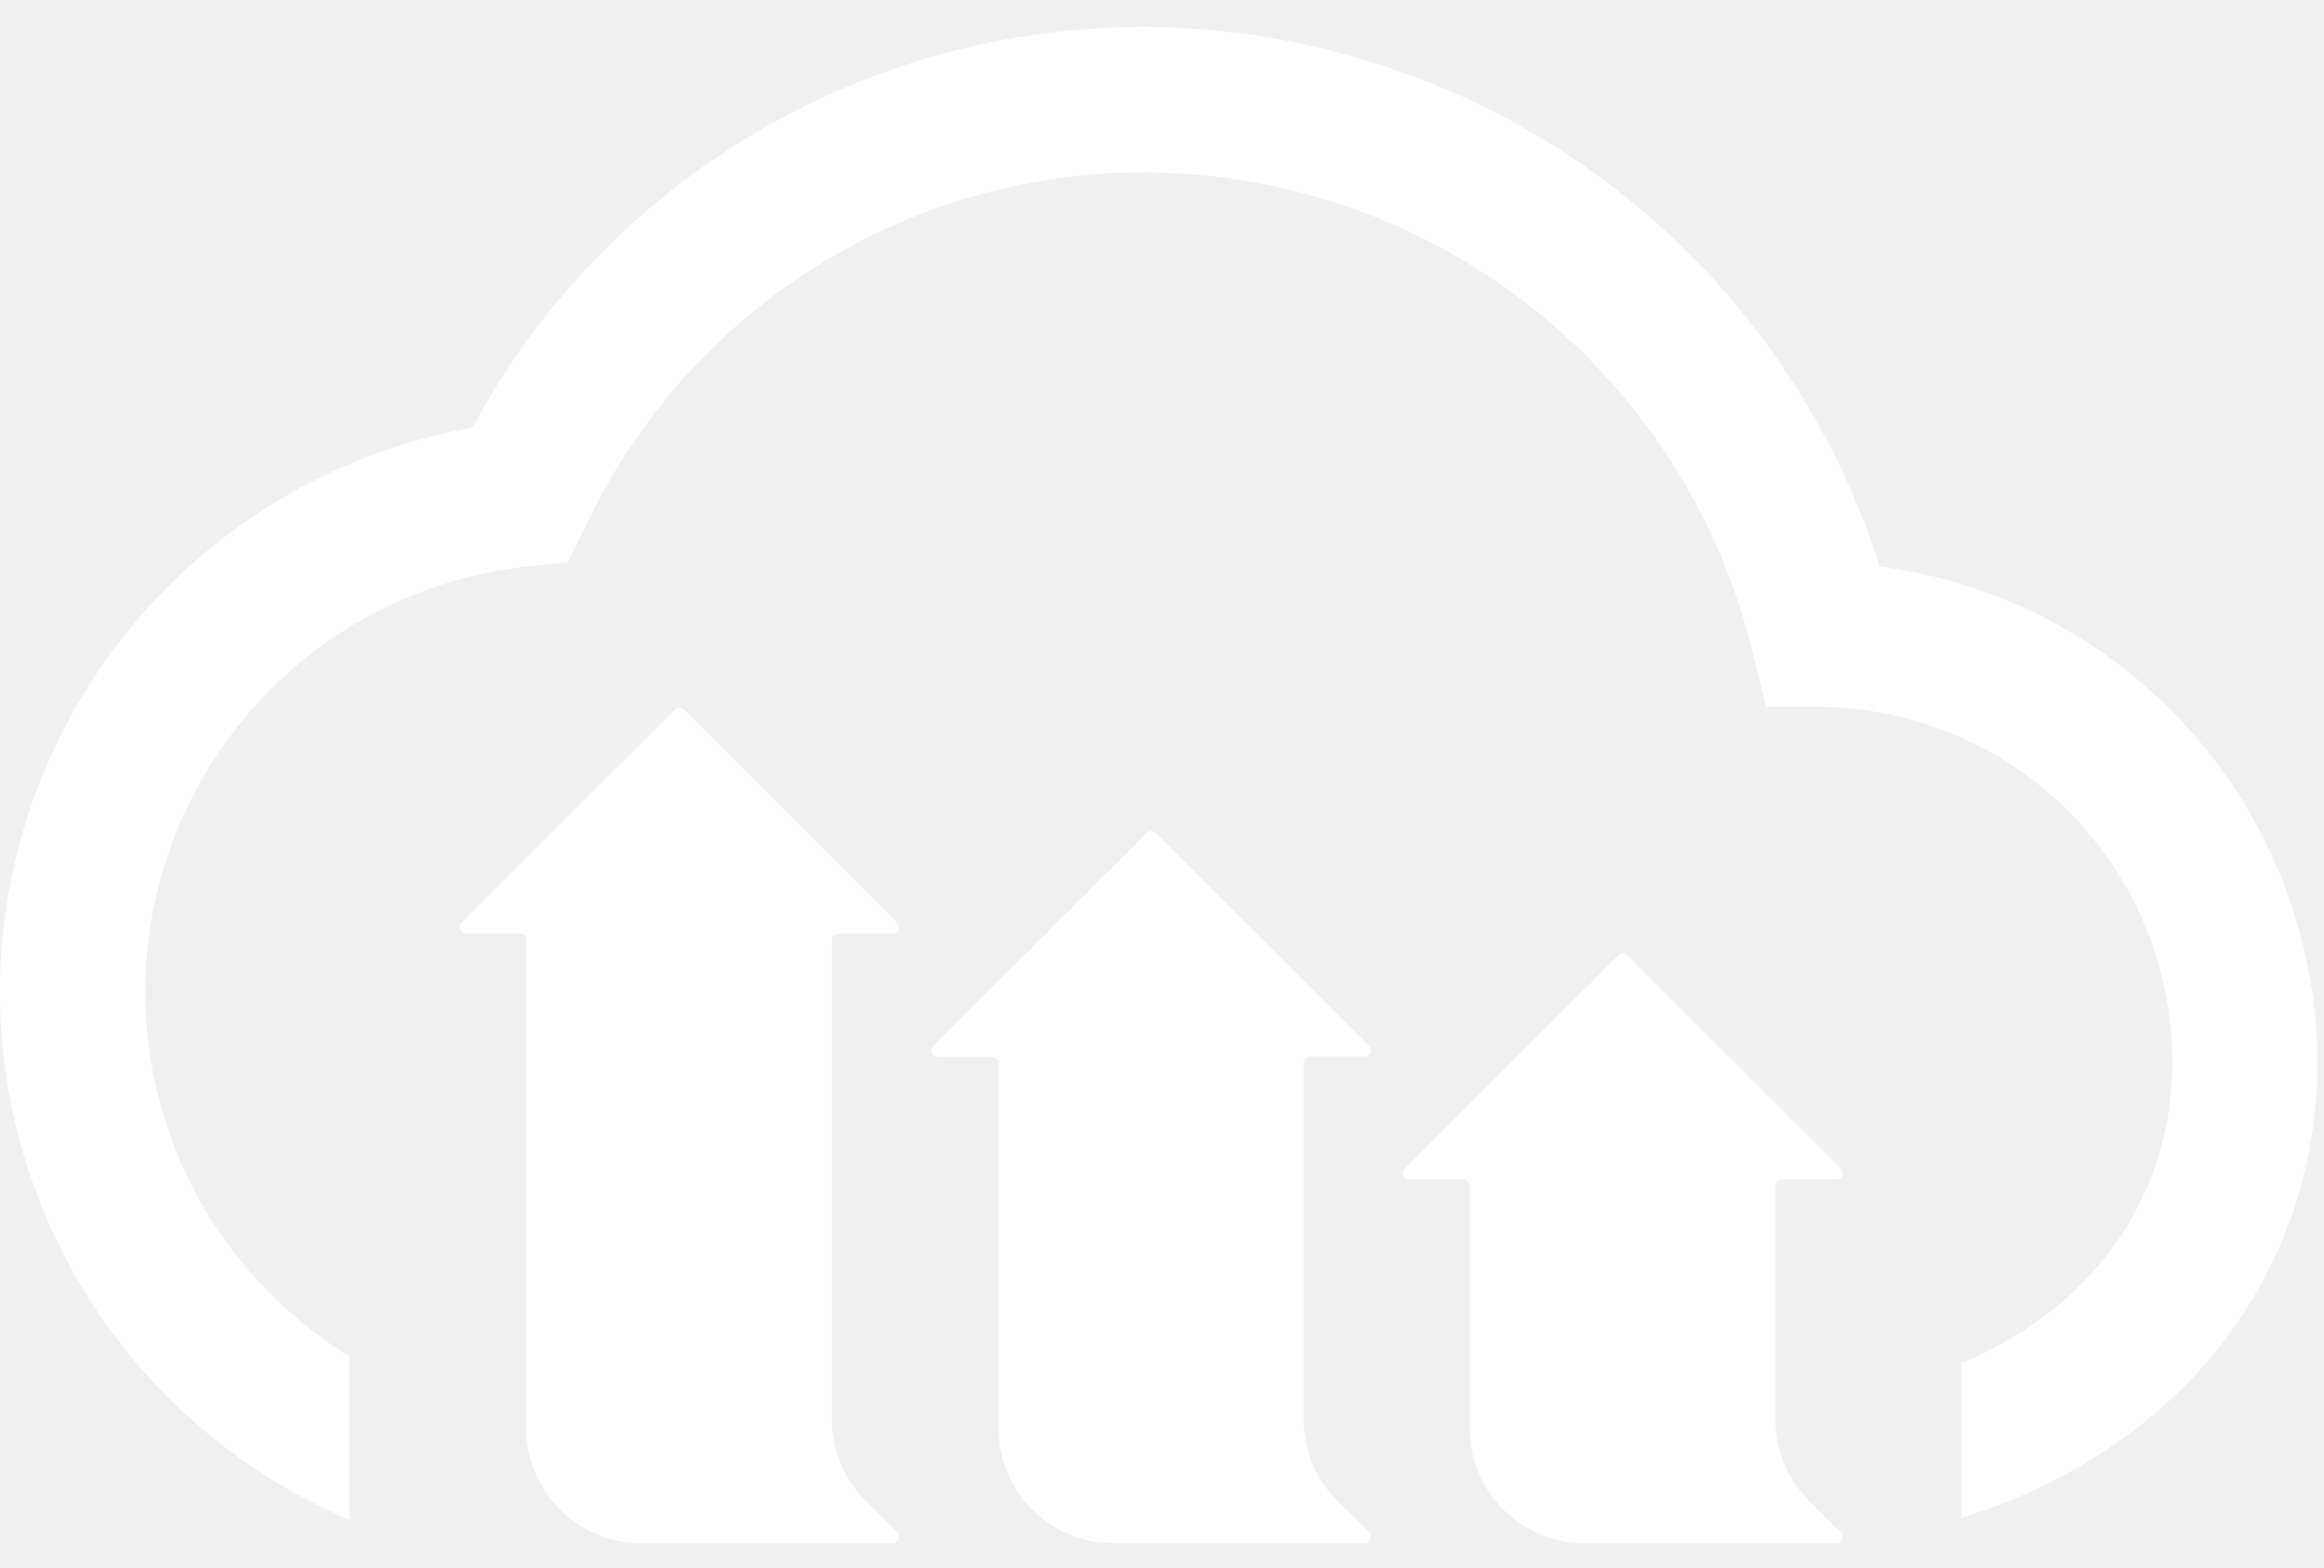
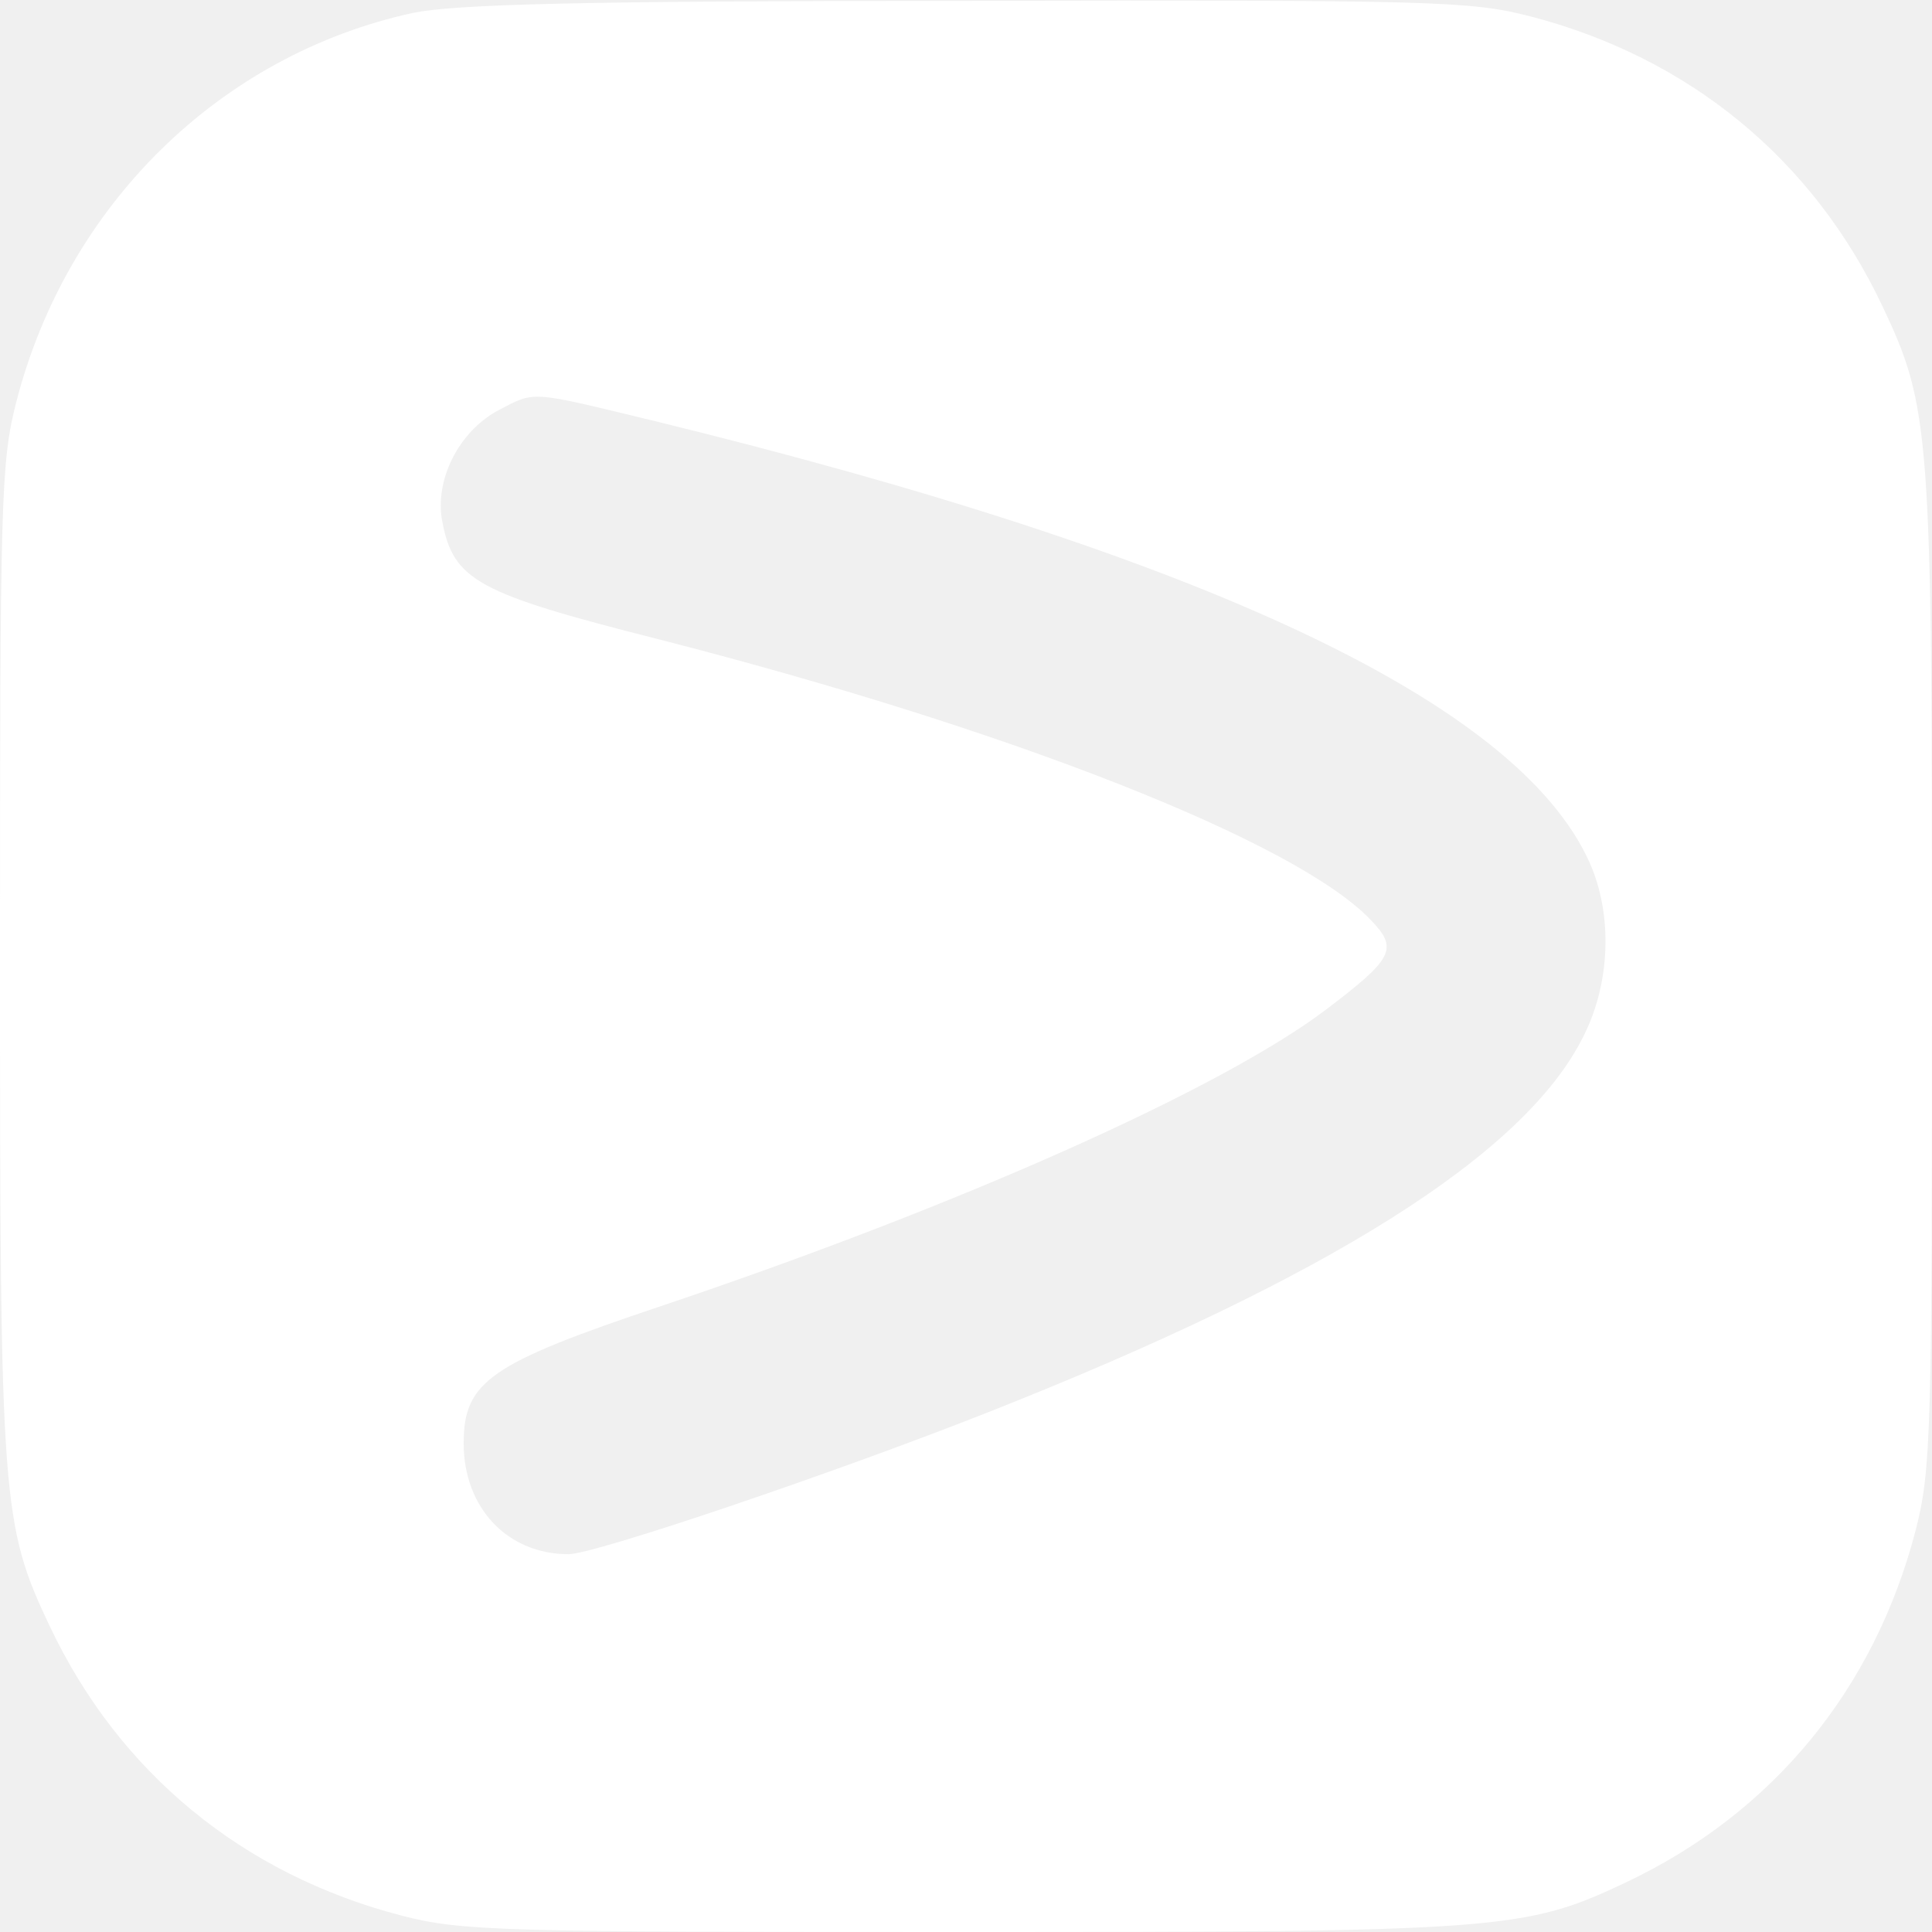
- <svg xmlns="http://www.w3.org/2000/svg" width="43" height="29" viewBox="0 0 43 29" fill="none">
-   <path d="M34.782 10.483C33.862 7.602 32.056 5.085 29.62 3.292C27.185 1.499 24.244 0.522 21.22 0.5C18.663 0.486 16.15 1.168 13.951 2.474C11.753 3.779 9.951 5.659 8.741 7.912C6.517 8.31 4.478 9.408 2.921 11.045C1.365 12.682 0.371 14.774 0.085 17.015C-0.201 19.255 0.237 21.529 1.333 23.504C2.429 25.48 4.127 27.054 6.18 27.997L6.447 28.118H6.464V25.099C5.056 24.235 3.954 22.952 3.311 21.43C2.669 19.907 2.519 18.222 2.883 16.611C3.247 14.999 4.106 13.542 5.34 12.443C6.574 11.344 8.121 10.658 9.764 10.483L10.51 10.405L10.837 9.733C11.765 7.767 13.235 6.107 15.074 4.948C16.913 3.788 19.045 3.178 21.22 3.188C23.811 3.207 26.321 4.091 28.351 5.699C30.382 7.308 31.816 9.549 32.426 12.066L32.682 13.082H33.748C35.466 13.117 37.102 13.823 38.306 15.048C39.511 16.273 40.189 17.92 40.195 19.638C40.195 22.141 38.749 24.19 36.288 25.227V28.09L36.465 28.033C40.422 26.737 42.88 23.519 42.88 19.638C42.864 17.391 42.035 15.226 40.546 13.544C39.057 11.861 37.01 10.773 34.782 10.483Z" fill="white" />
-   <path d="M16.012 27.77L16.602 28.36C16.618 28.376 16.629 28.397 16.633 28.419C16.637 28.442 16.635 28.465 16.626 28.486C16.618 28.507 16.603 28.525 16.584 28.538C16.565 28.551 16.543 28.558 16.52 28.559H11.867C11.302 28.559 10.76 28.334 10.36 27.935C9.96 27.535 9.736 26.993 9.736 26.428V17.394C9.736 17.363 9.723 17.333 9.701 17.311C9.68 17.289 9.65 17.276 9.619 17.276H8.624C8.601 17.277 8.578 17.27 8.559 17.258C8.539 17.245 8.524 17.227 8.515 17.206C8.506 17.184 8.503 17.161 8.508 17.138C8.512 17.115 8.523 17.094 8.539 17.078L12.489 13.129C12.5 13.118 12.513 13.109 12.527 13.103C12.541 13.097 12.557 13.094 12.572 13.094C12.588 13.094 12.603 13.097 12.617 13.103C12.632 13.109 12.645 13.118 12.656 13.129L16.602 17.078C16.618 17.094 16.629 17.115 16.633 17.137C16.637 17.16 16.635 17.183 16.626 17.204C16.618 17.225 16.603 17.243 16.584 17.256C16.565 17.269 16.543 17.276 16.52 17.276H15.511C15.48 17.276 15.45 17.289 15.427 17.311C15.405 17.332 15.392 17.362 15.391 17.394V26.272C15.392 26.834 15.616 27.372 16.012 27.77Z" fill="white" />
-   <path d="M24.739 27.77L25.333 28.36C25.349 28.376 25.36 28.397 25.364 28.42C25.368 28.443 25.366 28.466 25.356 28.487C25.347 28.509 25.332 28.527 25.313 28.539C25.293 28.552 25.271 28.559 25.247 28.558H20.605C20.04 28.558 19.498 28.334 19.098 27.934C18.698 27.535 18.474 26.993 18.474 26.428V19.677C18.474 19.645 18.461 19.615 18.44 19.593C18.418 19.57 18.388 19.557 18.356 19.556H17.351C17.328 19.555 17.306 19.548 17.287 19.535C17.268 19.523 17.254 19.505 17.245 19.483C17.236 19.462 17.234 19.439 17.238 19.417C17.243 19.394 17.254 19.373 17.27 19.357L21.216 15.415C21.227 15.404 21.24 15.395 21.254 15.389C21.268 15.383 21.284 15.38 21.299 15.38C21.315 15.38 21.33 15.383 21.345 15.389C21.359 15.395 21.372 15.404 21.383 15.415L25.333 19.35C25.349 19.367 25.36 19.388 25.364 19.41C25.368 19.433 25.366 19.457 25.356 19.478C25.347 19.499 25.332 19.517 25.313 19.53C25.293 19.543 25.271 19.549 25.247 19.549H24.239C24.207 19.55 24.177 19.563 24.155 19.585C24.134 19.608 24.121 19.638 24.121 19.67V26.271C24.122 26.833 24.344 27.371 24.739 27.77Z" fill="white" />
-   <path d="M33.471 27.77L34.06 28.36C34.076 28.376 34.087 28.397 34.091 28.419C34.096 28.442 34.093 28.465 34.085 28.486C34.076 28.507 34.061 28.525 34.043 28.538C34.024 28.551 34.002 28.558 33.979 28.559H29.322C28.757 28.559 28.215 28.334 27.815 27.934C27.415 27.535 27.191 26.993 27.191 26.428V21.943C27.191 21.912 27.178 21.882 27.156 21.86C27.134 21.838 27.105 21.826 27.073 21.826H26.079C26.055 21.826 26.032 21.819 26.013 21.806C25.993 21.793 25.978 21.774 25.969 21.752C25.96 21.73 25.958 21.706 25.963 21.683C25.968 21.66 25.98 21.639 25.997 21.623L29.947 17.678C29.958 17.667 29.97 17.658 29.984 17.652C29.998 17.646 30.014 17.643 30.029 17.643C30.044 17.643 30.059 17.646 30.073 17.652C30.087 17.658 30.1 17.667 30.11 17.678L34.06 21.623C34.078 21.639 34.089 21.66 34.094 21.683C34.099 21.706 34.097 21.73 34.089 21.752C34.08 21.774 34.065 21.793 34.045 21.806C34.025 21.819 34.002 21.826 33.979 21.826H32.966C32.935 21.826 32.906 21.838 32.883 21.86C32.861 21.882 32.849 21.912 32.849 21.943V26.272C32.851 26.834 33.074 27.372 33.471 27.77Z" fill="white" />
+ <svg xmlns="http://www.w3.org/2000/svg" version="1.0" width="225pt" height="225pt" viewBox="0 0 225 225" preserveAspectRatio="xMidYMid meet">
+   <g transform="translate(0,225) scale(0.1,-0.1)" fill="white" stroke="none">
+     <path d="M481 2235 c-225 -49 -403 -224 -462 -453 -18 -70 -19 -114 -19 -651 0 -629 2 -657 58 -775 81 -171 225 -289 410 -337 70 -18 114 -19 651 -19 629 0 657 2 775 58 171 81 289 225 337 410 18 70 19 114 19 651 0 629 -2 657 -58 775 -81 171 -225 289 -410 337 -70 18 -113 19 -656 18 -455 0 -595 -4 -645 -14z m280 -475 c642 -157 1006 -328 1090 -514 27 -60 25 -140 -7 -203 -68 -137 -296 -281 -694 -438 -177 -70 -457 -165 -488 -165 -71 0 -122 54 -122 129 0 72 30 93 230 160 351 118 652 253 774 345 79 60 85 71 52 105 -87 91 -420 222 -831 327 -209 53 -237 68 -250 137 -9 48 19 104 65 129 44 23 36 23 181 -12z " />
+   </g>
</svg>
